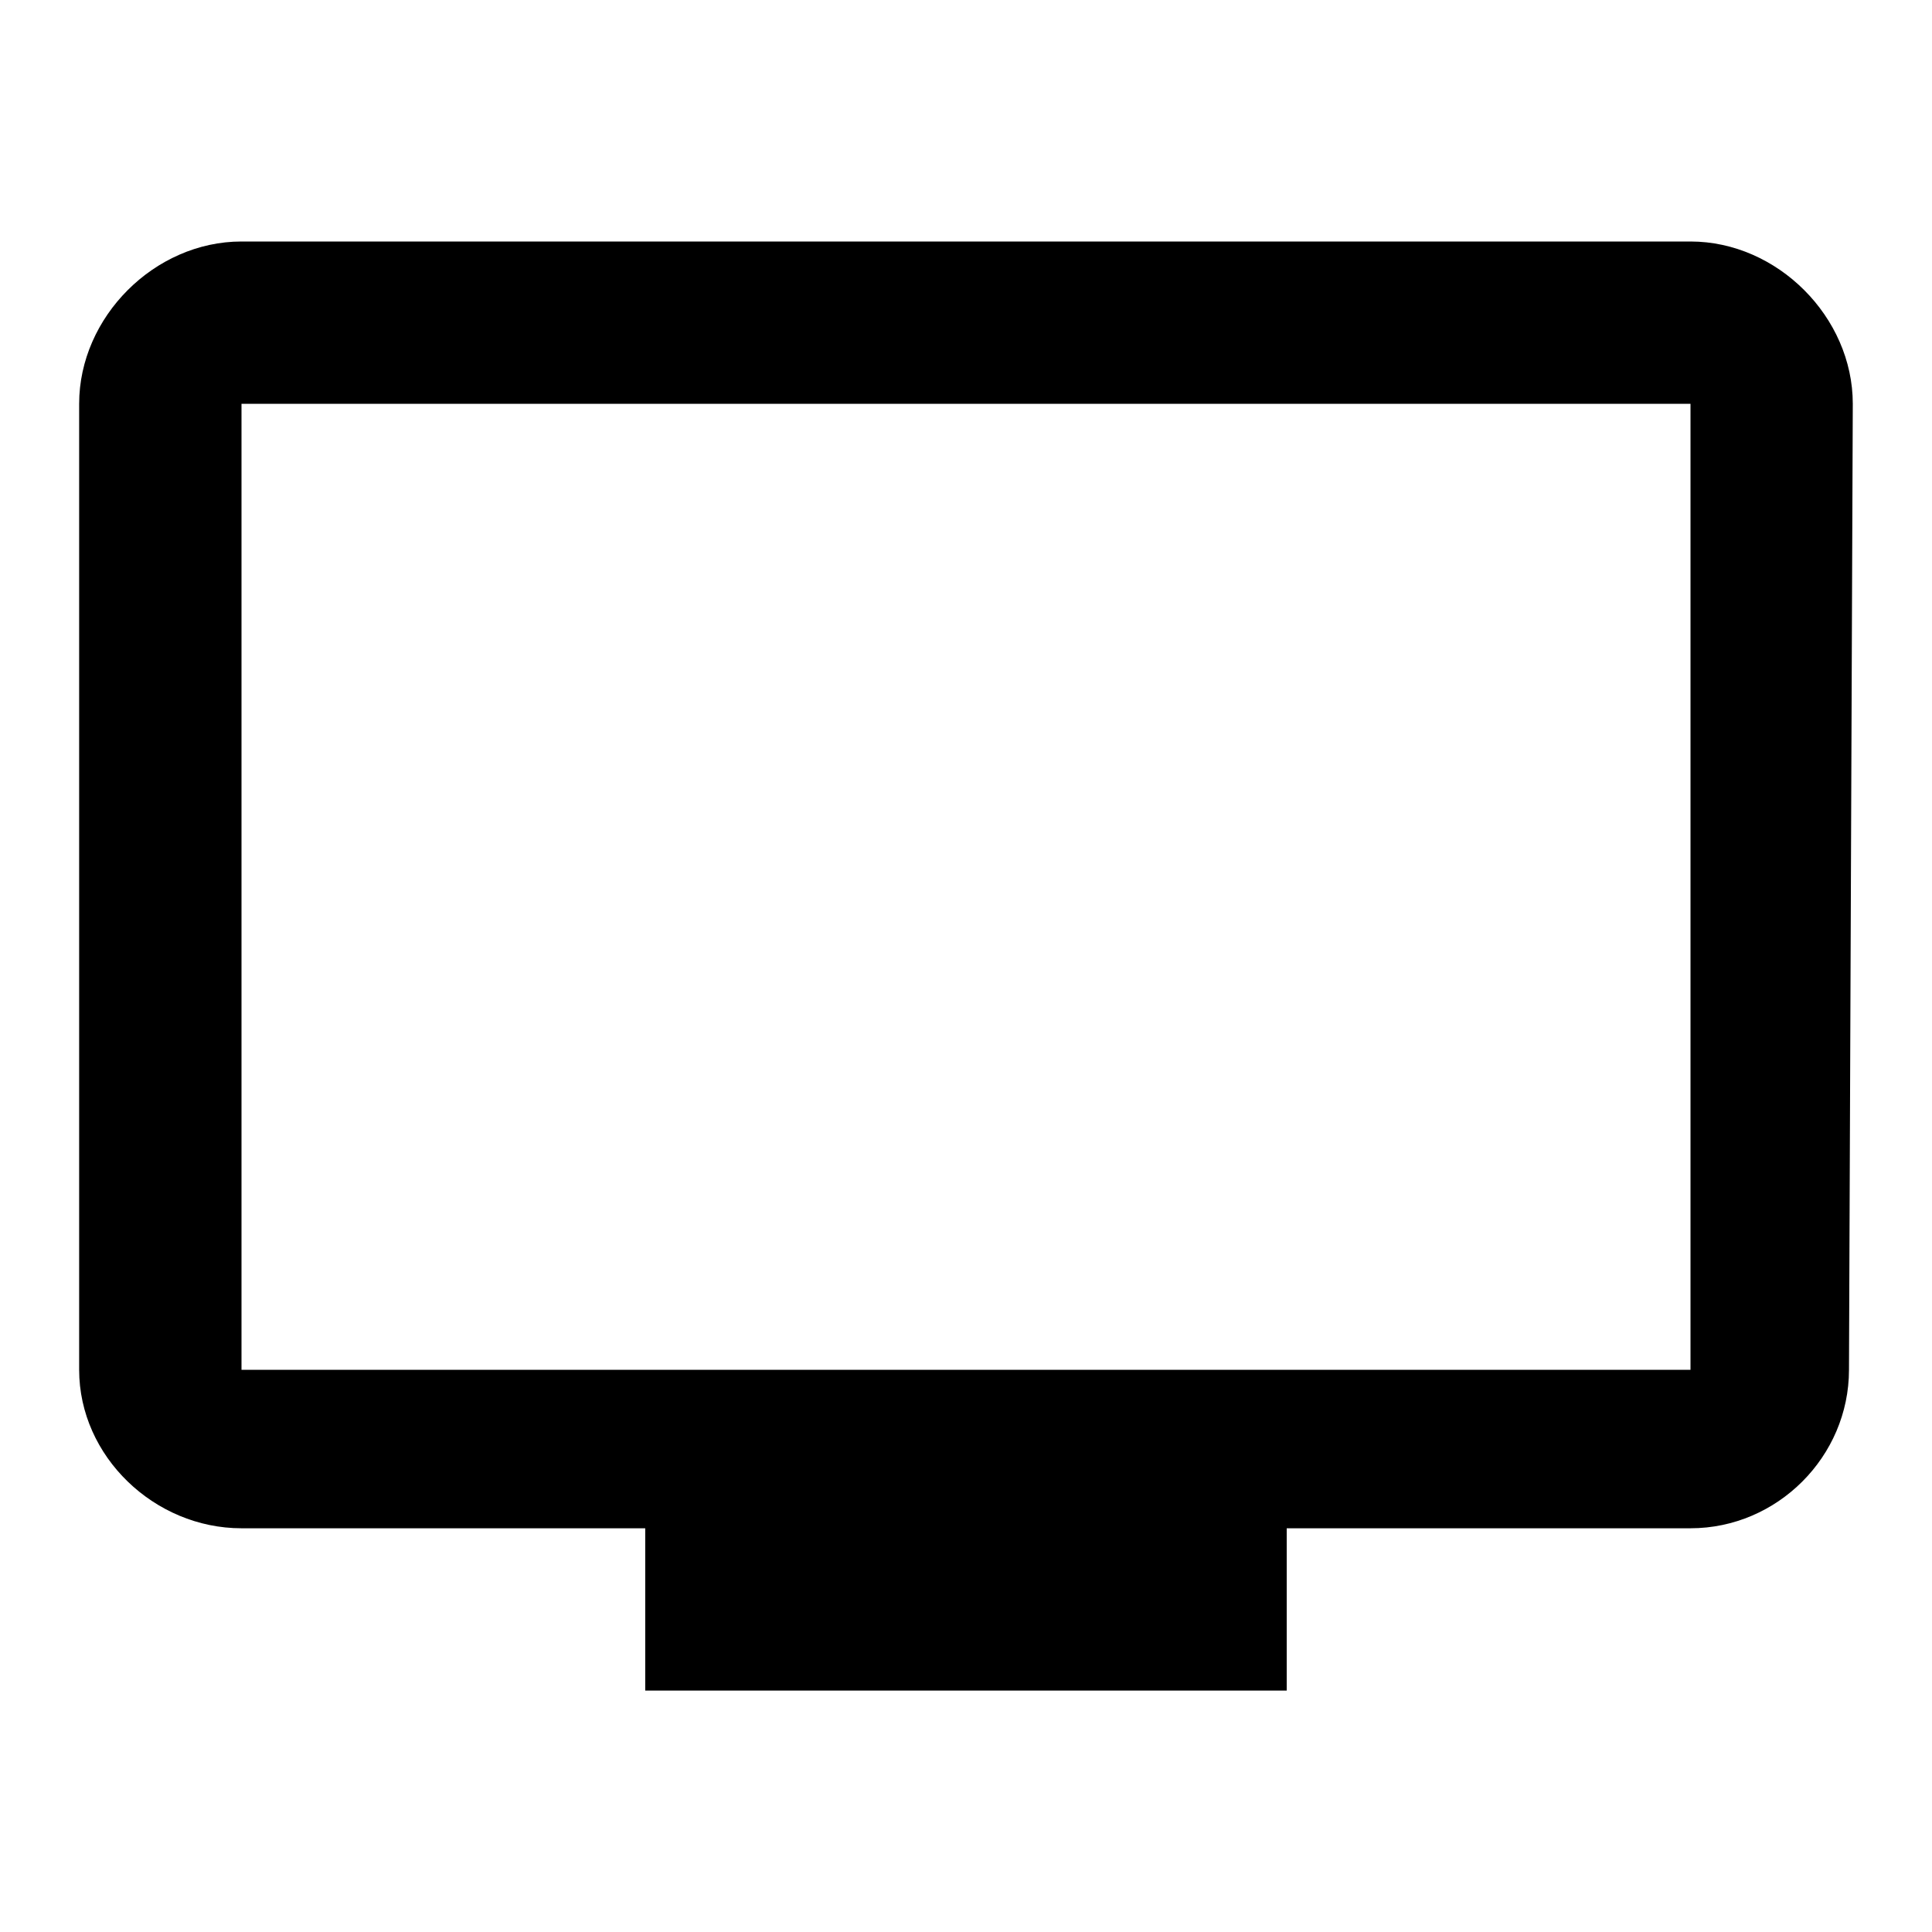
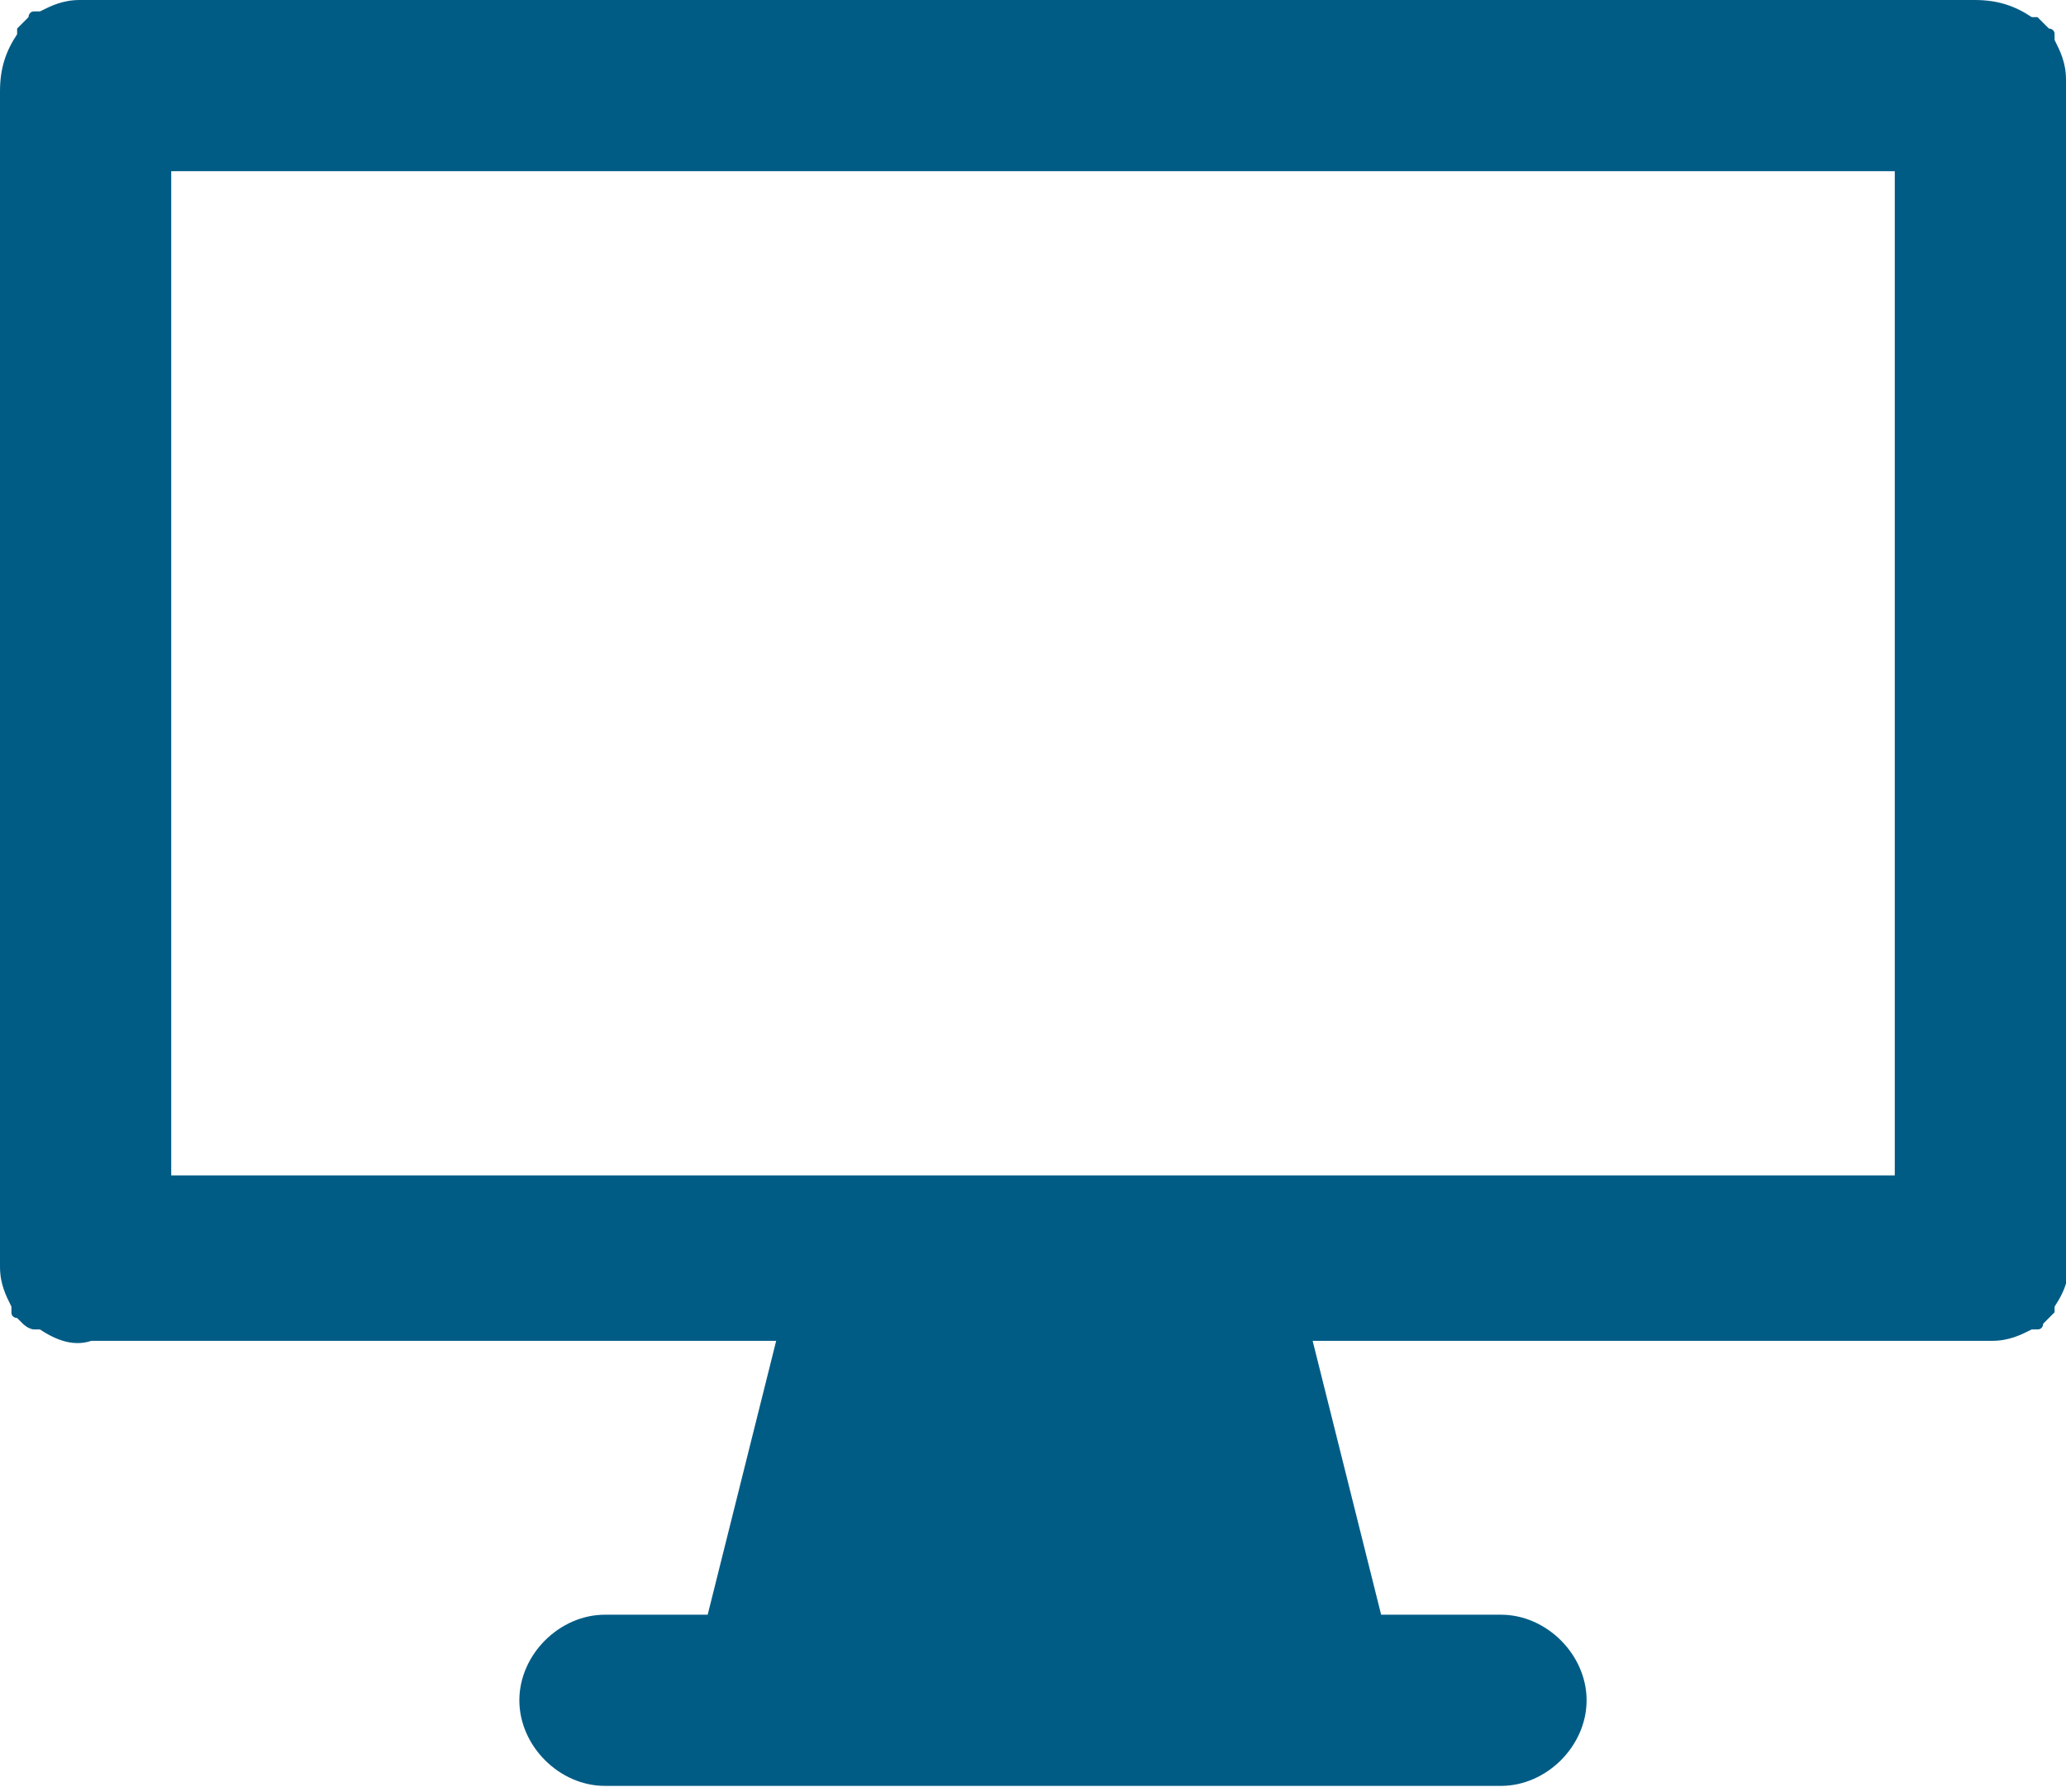
- <svg xmlns="http://www.w3.org/2000/svg" version="1.1" width="32" height="32" viewBox="0 0 32 32">
-   <path d="M28 22.688v-16h-24v16h24zM28 4c1.438 0 2.688 1.25 2.688 2.688l-0.063 16c0 1.438-1.188 2.625-2.625 2.625h-6.688v2.688h-10.625v-2.688h-6.688c-1.438 0-2.688-1.188-2.688-2.625v-16c0-1.438 1.25-2.688 2.688-2.688h24z" />
+ <svg xmlns="http://www.w3.org/2000/svg" version="1.1" id="Layer_1" x="0px" y="0px" viewBox="0 0 36.2 31.4" style="enable-background:new 0 0 36.2 31.4;" xml:space="preserve">
+   <style type="text/css">
+ 	.st0{fill:#005C85;}
+ </style>
+   <g>
+     <path class="st0" d="M36.2,1.6c0-0.1,0-0.1,0-0.2c0-0.3-0.1-0.5-0.2-0.7c0,0,0,0,0-0.1c0-0.1-0.1-0.1-0.1-0.1c0,0-0.1-0.1-0.1-0.1   c0,0-0.1-0.1-0.1-0.1c0,0,0,0-0.1,0C35.3,0.1,35,0,34.6,0h0H1.6h0C1.5,0,1.5,0,1.4,0C1.1,0,0.9,0.1,0.7,0.2c0,0,0,0-0.1,0   c-0.1,0-0.1,0.1-0.1,0.1c0,0-0.1,0.1-0.1,0.1c0,0-0.1,0.1-0.1,0.1c0,0,0,0,0,0.1C0.1,0.9,0,1.2,0,1.6v0V22v0c0,0.1,0,0.1,0,0.2   c0,0.3,0.1,0.5,0.2,0.7c0,0,0,0,0,0.1c0,0.1,0.1,0.1,0.1,0.1c0,0,0.1,0.1,0.1,0.1c0,0,0.1,0.1,0.2,0.1c0,0,0,0,0.1,0   c0.3,0.2,0.6,0.3,0.9,0.2h0h12l-1.2,4.8h-1.8c-0.8,0-1.5,0.7-1.5,1.5s0.7,1.5,1.5,1.5h3c0,0,0,0,0,0h9.4c0,0,0,0,0,0h3.3   c0.8,0,1.5-0.7,1.5-1.5s-0.7-1.5-1.5-1.5h-2.1l-1.2-4.8h11.7h0c0.1,0,0.1,0,0.2,0c0.3,0,0.5-0.1,0.7-0.2c0,0,0,0,0.1,0   c0.1,0,0.1-0.1,0.1-0.1c0,0,0.1-0.1,0.1-0.1c0,0,0.1-0.1,0.1-0.1c0,0,0,0,0-0.1c0.2-0.3,0.3-0.6,0.2-0.9c0,0,0,0,0,0L36.2,1.6   C36.2,1.6,36.2,1.6,36.2,1.6z M33.2,20.6H3V3h30.2V20.6z" />
+   </g>
</svg>
